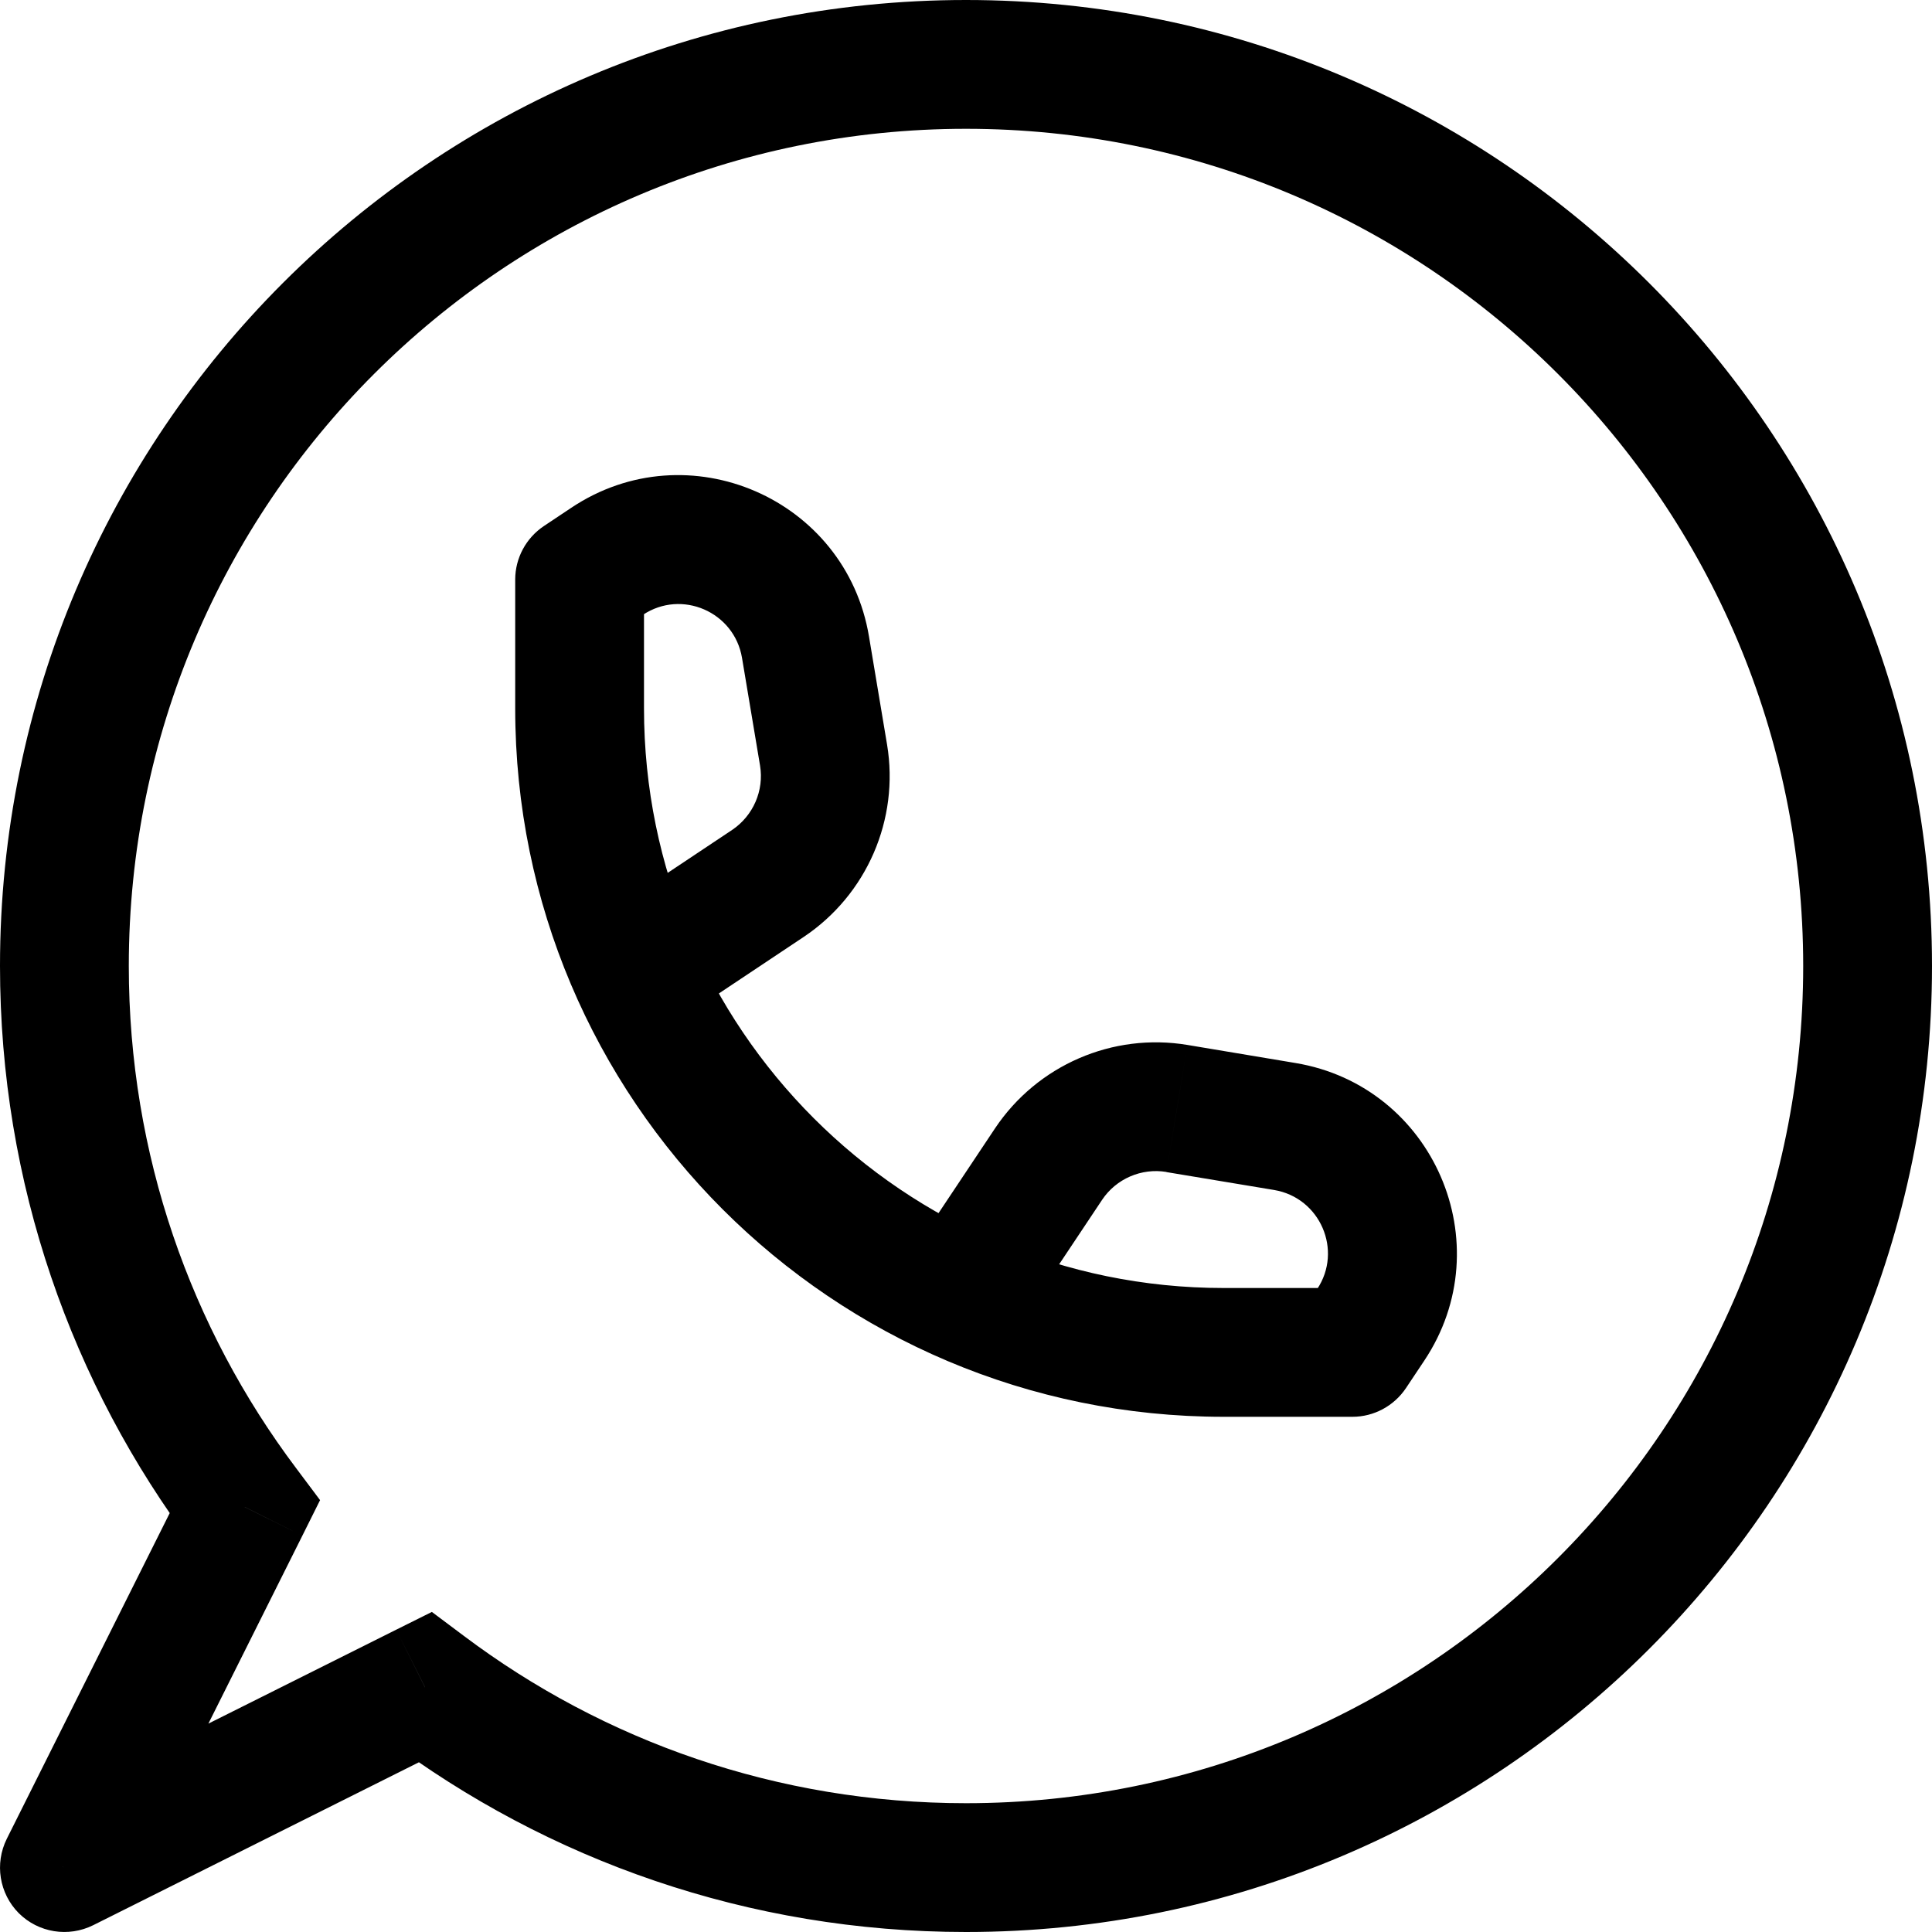
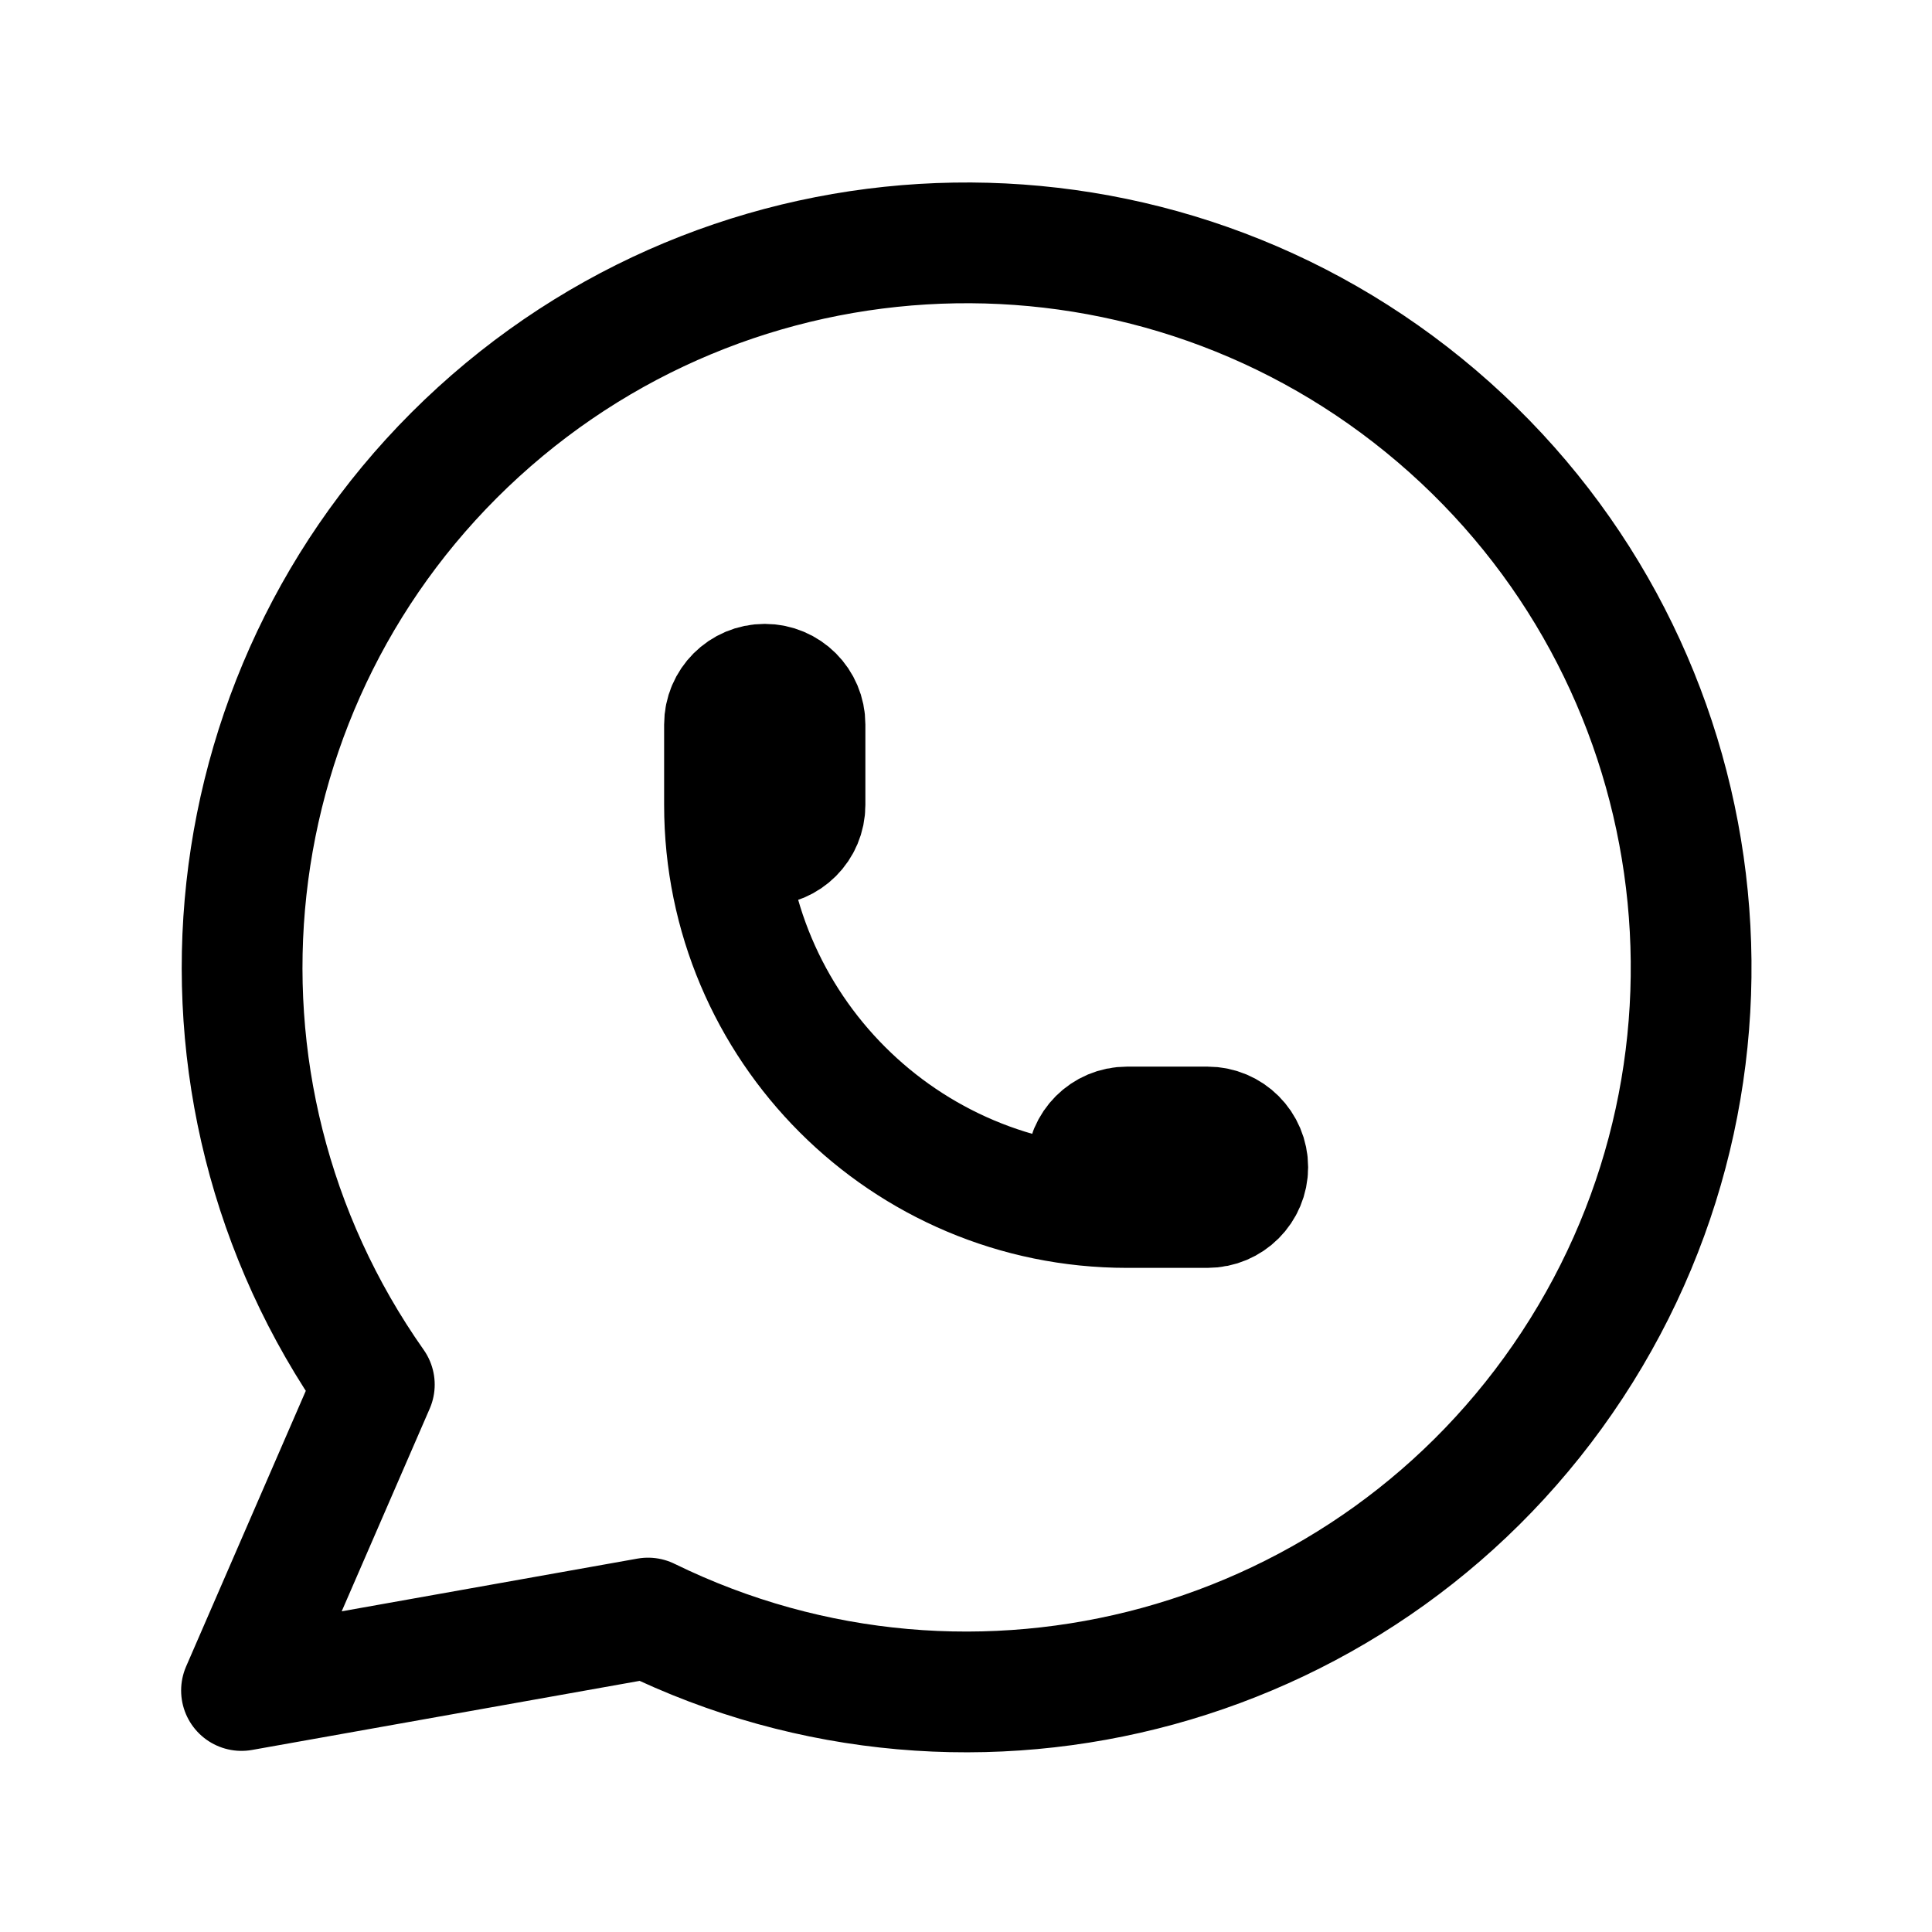
- <svg xmlns="http://www.w3.org/2000/svg" width="15px" height="15px" viewBox="0 0 15 15" fill="none">
-   <path d="M1.9 11.7L2.347 11.924L2.485 11.647L2.3 11.4L1.9 11.7ZM3.3 13.1L3.6 12.7L3.353 12.515L3.076 12.653L3.3 13.1ZM0.5 14.5L0.053 14.276C-0.043 14.469 -0.006 14.701 0.146 14.854C0.299 15.006 0.531 15.043 0.724 14.947L0.5 14.5ZM4.5 4.5L4.223 4.084C4.084 4.177 4 4.333 4 4.5H4.5ZM10.5 10.5V11C10.667 11 10.823 10.916 10.916 10.777L10.5 10.5ZM6.254 5.026L6.747 4.943L6.254 5.026ZM6.394 5.862L5.901 5.944L6.394 5.862ZM5.962 6.859L6.239 7.275H6.239L5.962 6.859ZM10.642 10.287L11.058 10.564L10.642 10.287ZM9.974 8.746L10.057 8.253L9.974 8.746ZM9.138 8.606L9.056 9.099V9.1L9.138 8.606ZM8.141 9.038L7.725 8.761L8.141 9.038ZM0 7.5C0 9.188 0.558 10.747 1.5 12.001L2.3 11.4C1.483 10.314 1 8.964 1 7.5H0ZM7.5 0C3.358 0 0 3.358 0 7.5H1C1 3.91 3.91 1 7.5 1V0ZM15 7.5C15 3.358 11.642 0 7.5 0V1C11.09 1 14 3.91 14 7.5H15ZM7.5 15C11.642 15 15 11.642 15 7.5H14C14 11.09 11.09 14 7.5 14V15ZM2.999 13.5C4.253 14.442 5.812 15 7.5 15V14C6.036 14 4.686 13.517 3.6 12.7L2.999 13.5ZM0.724 14.947L3.523 13.547L3.076 12.653L0.276 14.053L0.724 14.947ZM1.453 11.477L0.053 14.276L0.947 14.724L2.347 11.924L1.453 11.477ZM4 4.5V5.5H5V4.5H4ZM9.5 11H10.5V10H9.5V11ZM4 5.5C4 8.538 6.462 11 9.5 11V10C7.015 10 5 7.985 5 5.5H4ZM4.777 4.916L4.991 4.774L4.436 3.942L4.223 4.084L4.777 4.916ZM5.761 5.108L5.901 5.944L6.887 5.78L6.747 4.943L5.761 5.108ZM5.685 6.443L4.723 7.084L5.277 7.916L6.239 7.275L5.685 6.443ZM5.901 5.944C5.933 6.138 5.848 6.333 5.685 6.443L6.239 7.275C6.73 6.947 6.984 6.362 6.887 5.78L5.901 5.944ZM4.991 4.774C5.292 4.573 5.701 4.75 5.761 5.108L6.747 4.943C6.569 3.87 5.341 3.338 4.436 3.942L4.991 4.774ZM10.916 10.777L11.058 10.564L10.226 10.009L10.084 10.223L10.916 10.777ZM10.057 8.253L9.22 8.113L9.056 9.1L9.892 9.239L10.057 8.253ZM7.725 8.761L7.084 9.723L7.916 10.277L8.557 9.315L7.725 8.761ZM9.22 8.113C8.638 8.016 8.053 8.27 7.725 8.761L8.557 9.315C8.666 9.152 8.862 9.067 9.056 9.099L9.22 8.113ZM11.058 10.564C11.662 9.659 11.13 8.431 10.057 8.253L9.892 9.239C10.25 9.299 10.427 9.708 10.226 10.009L11.058 10.564Z" fill="black" />
+ <svg xmlns="http://www.w3.org/2000/svg" width="24" height="24" fill="none" stroke="currentColor" stroke-linecap="round" stroke-linejoin="round" stroke-width="1.5">
+   <path stroke="none" d="M0 0h24v24H0z" />
+   <path d="m3 21 1.65-3.8a9 9 0 1 1 3.4 2.9L3 21" />
+   <path d="M9 10a.5.5 0 0 0 1 0V9a.5.5 0 0 0-1 0v1a5 5 0 0 0 5 5h1a.5.5 0 0 0 0-1h-1a.5.5 0 0 0 0 1" />
</svg>
